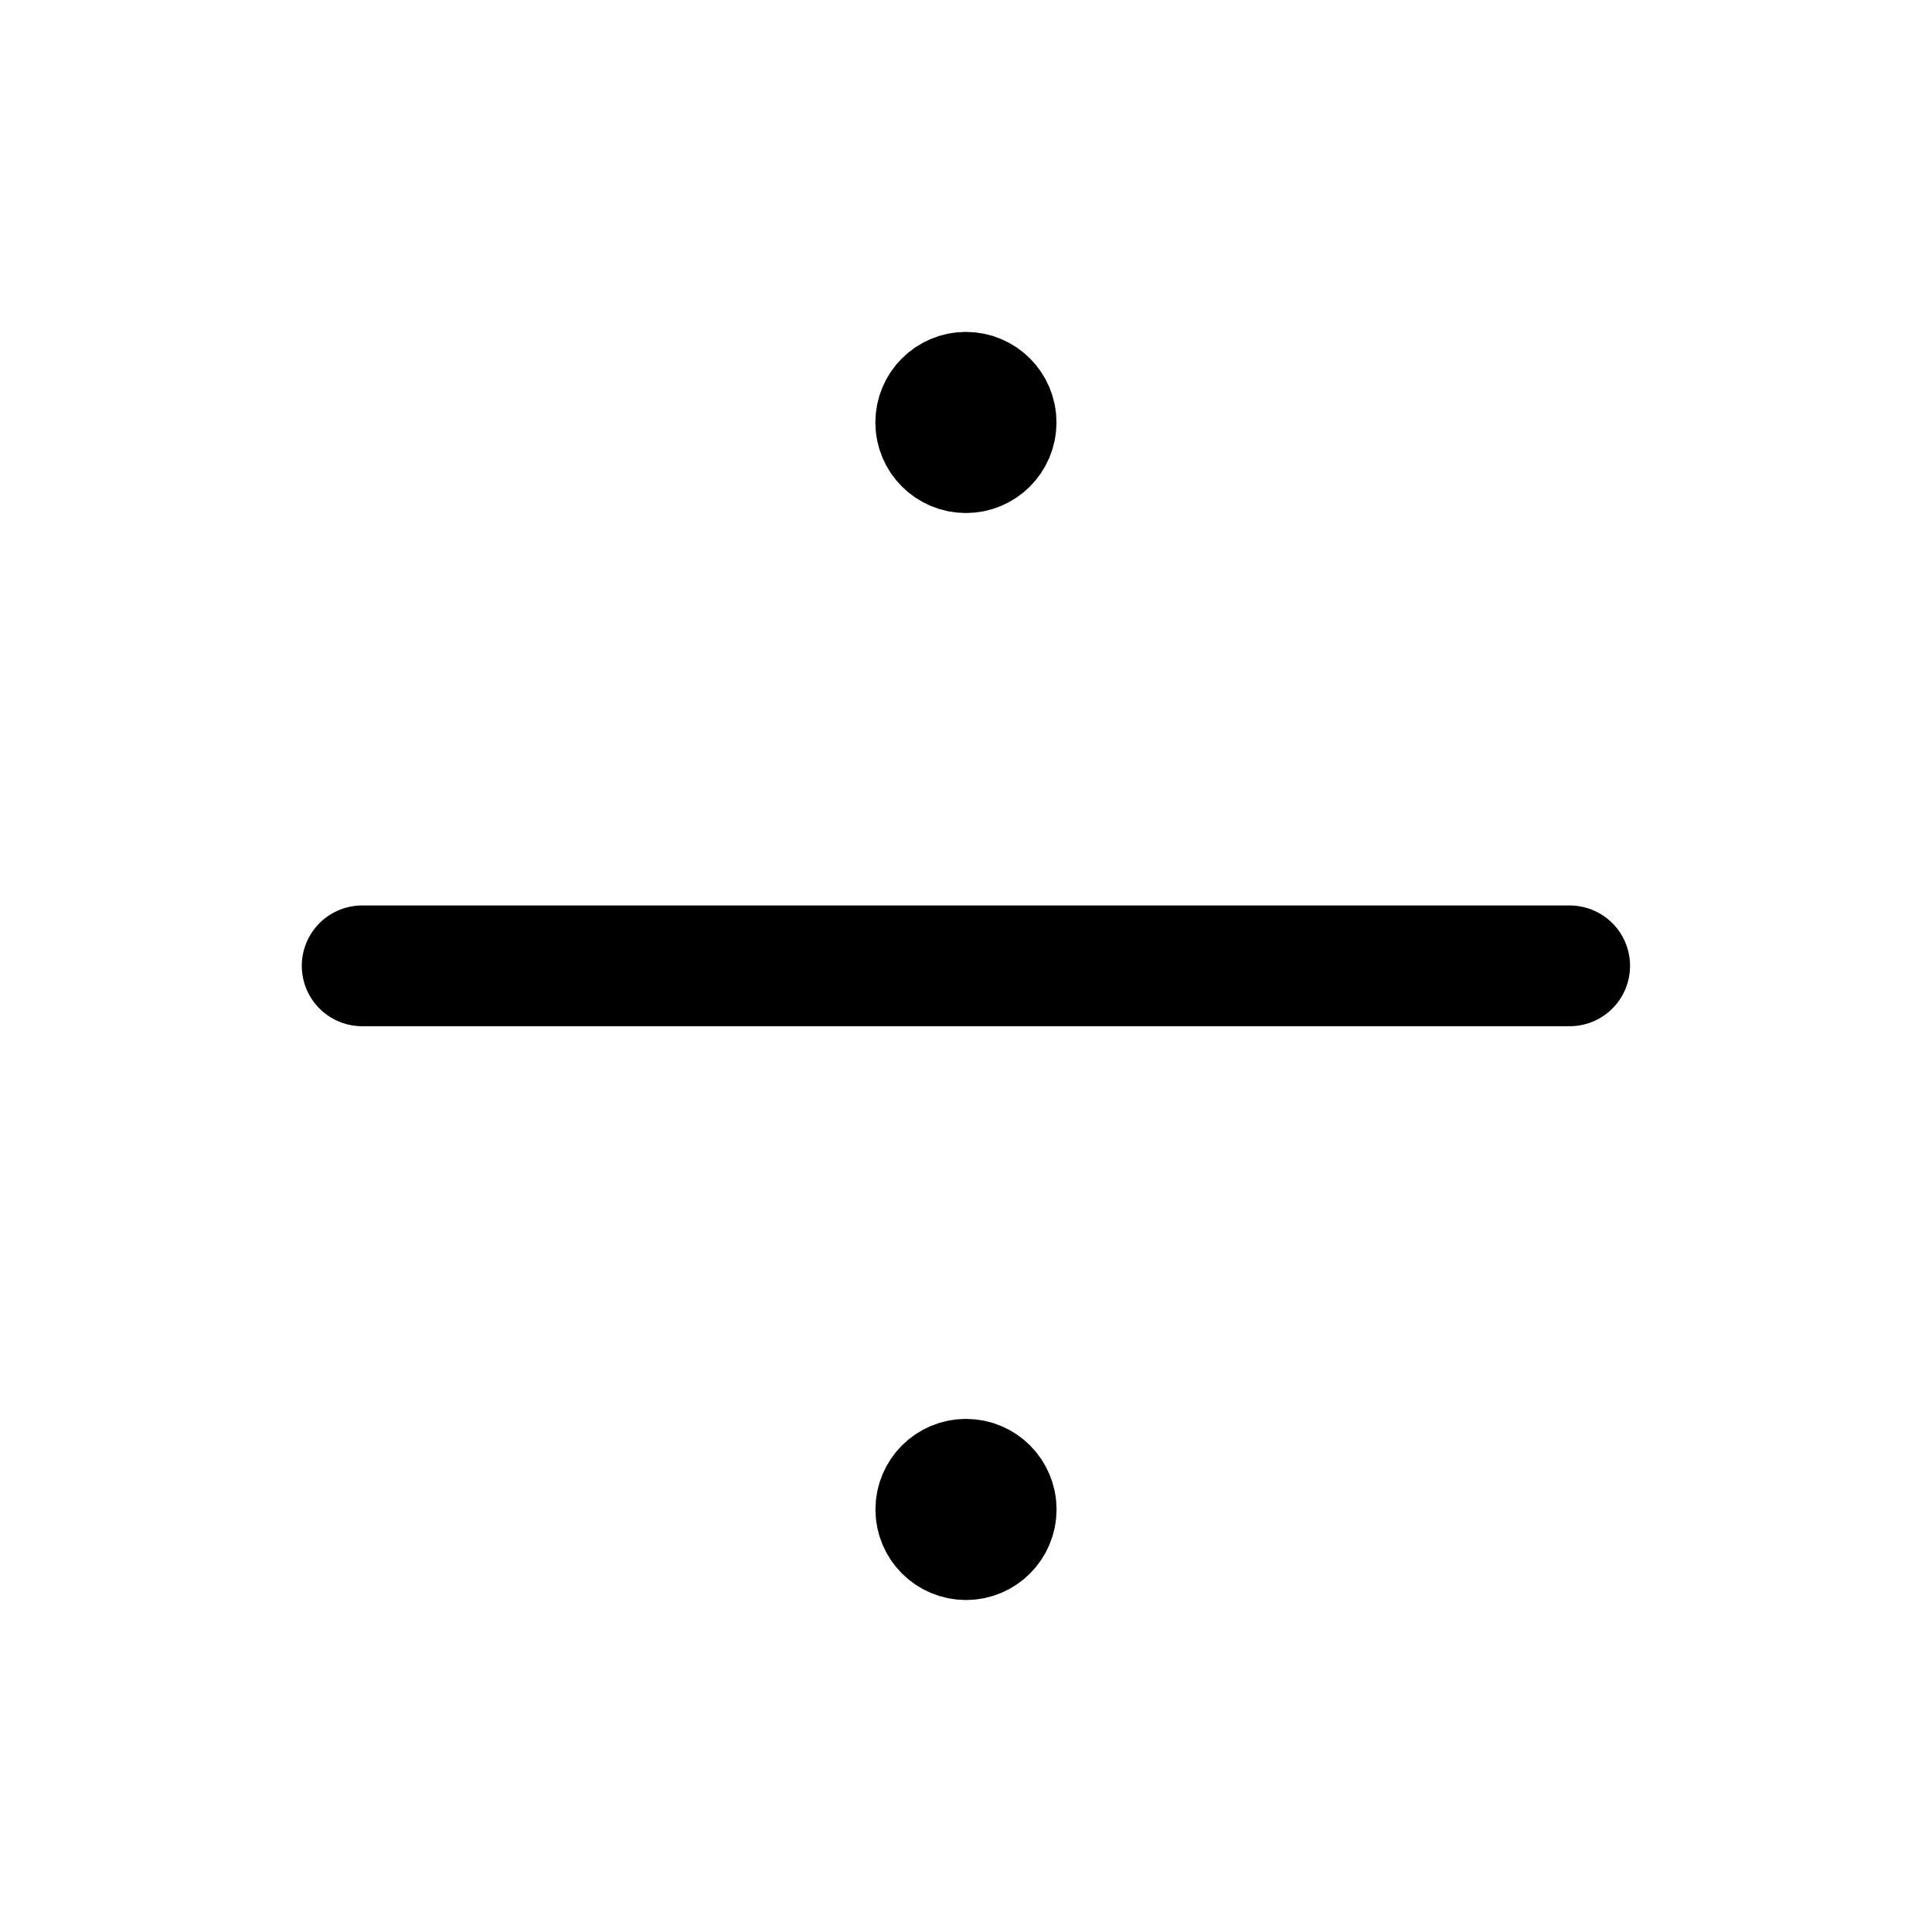
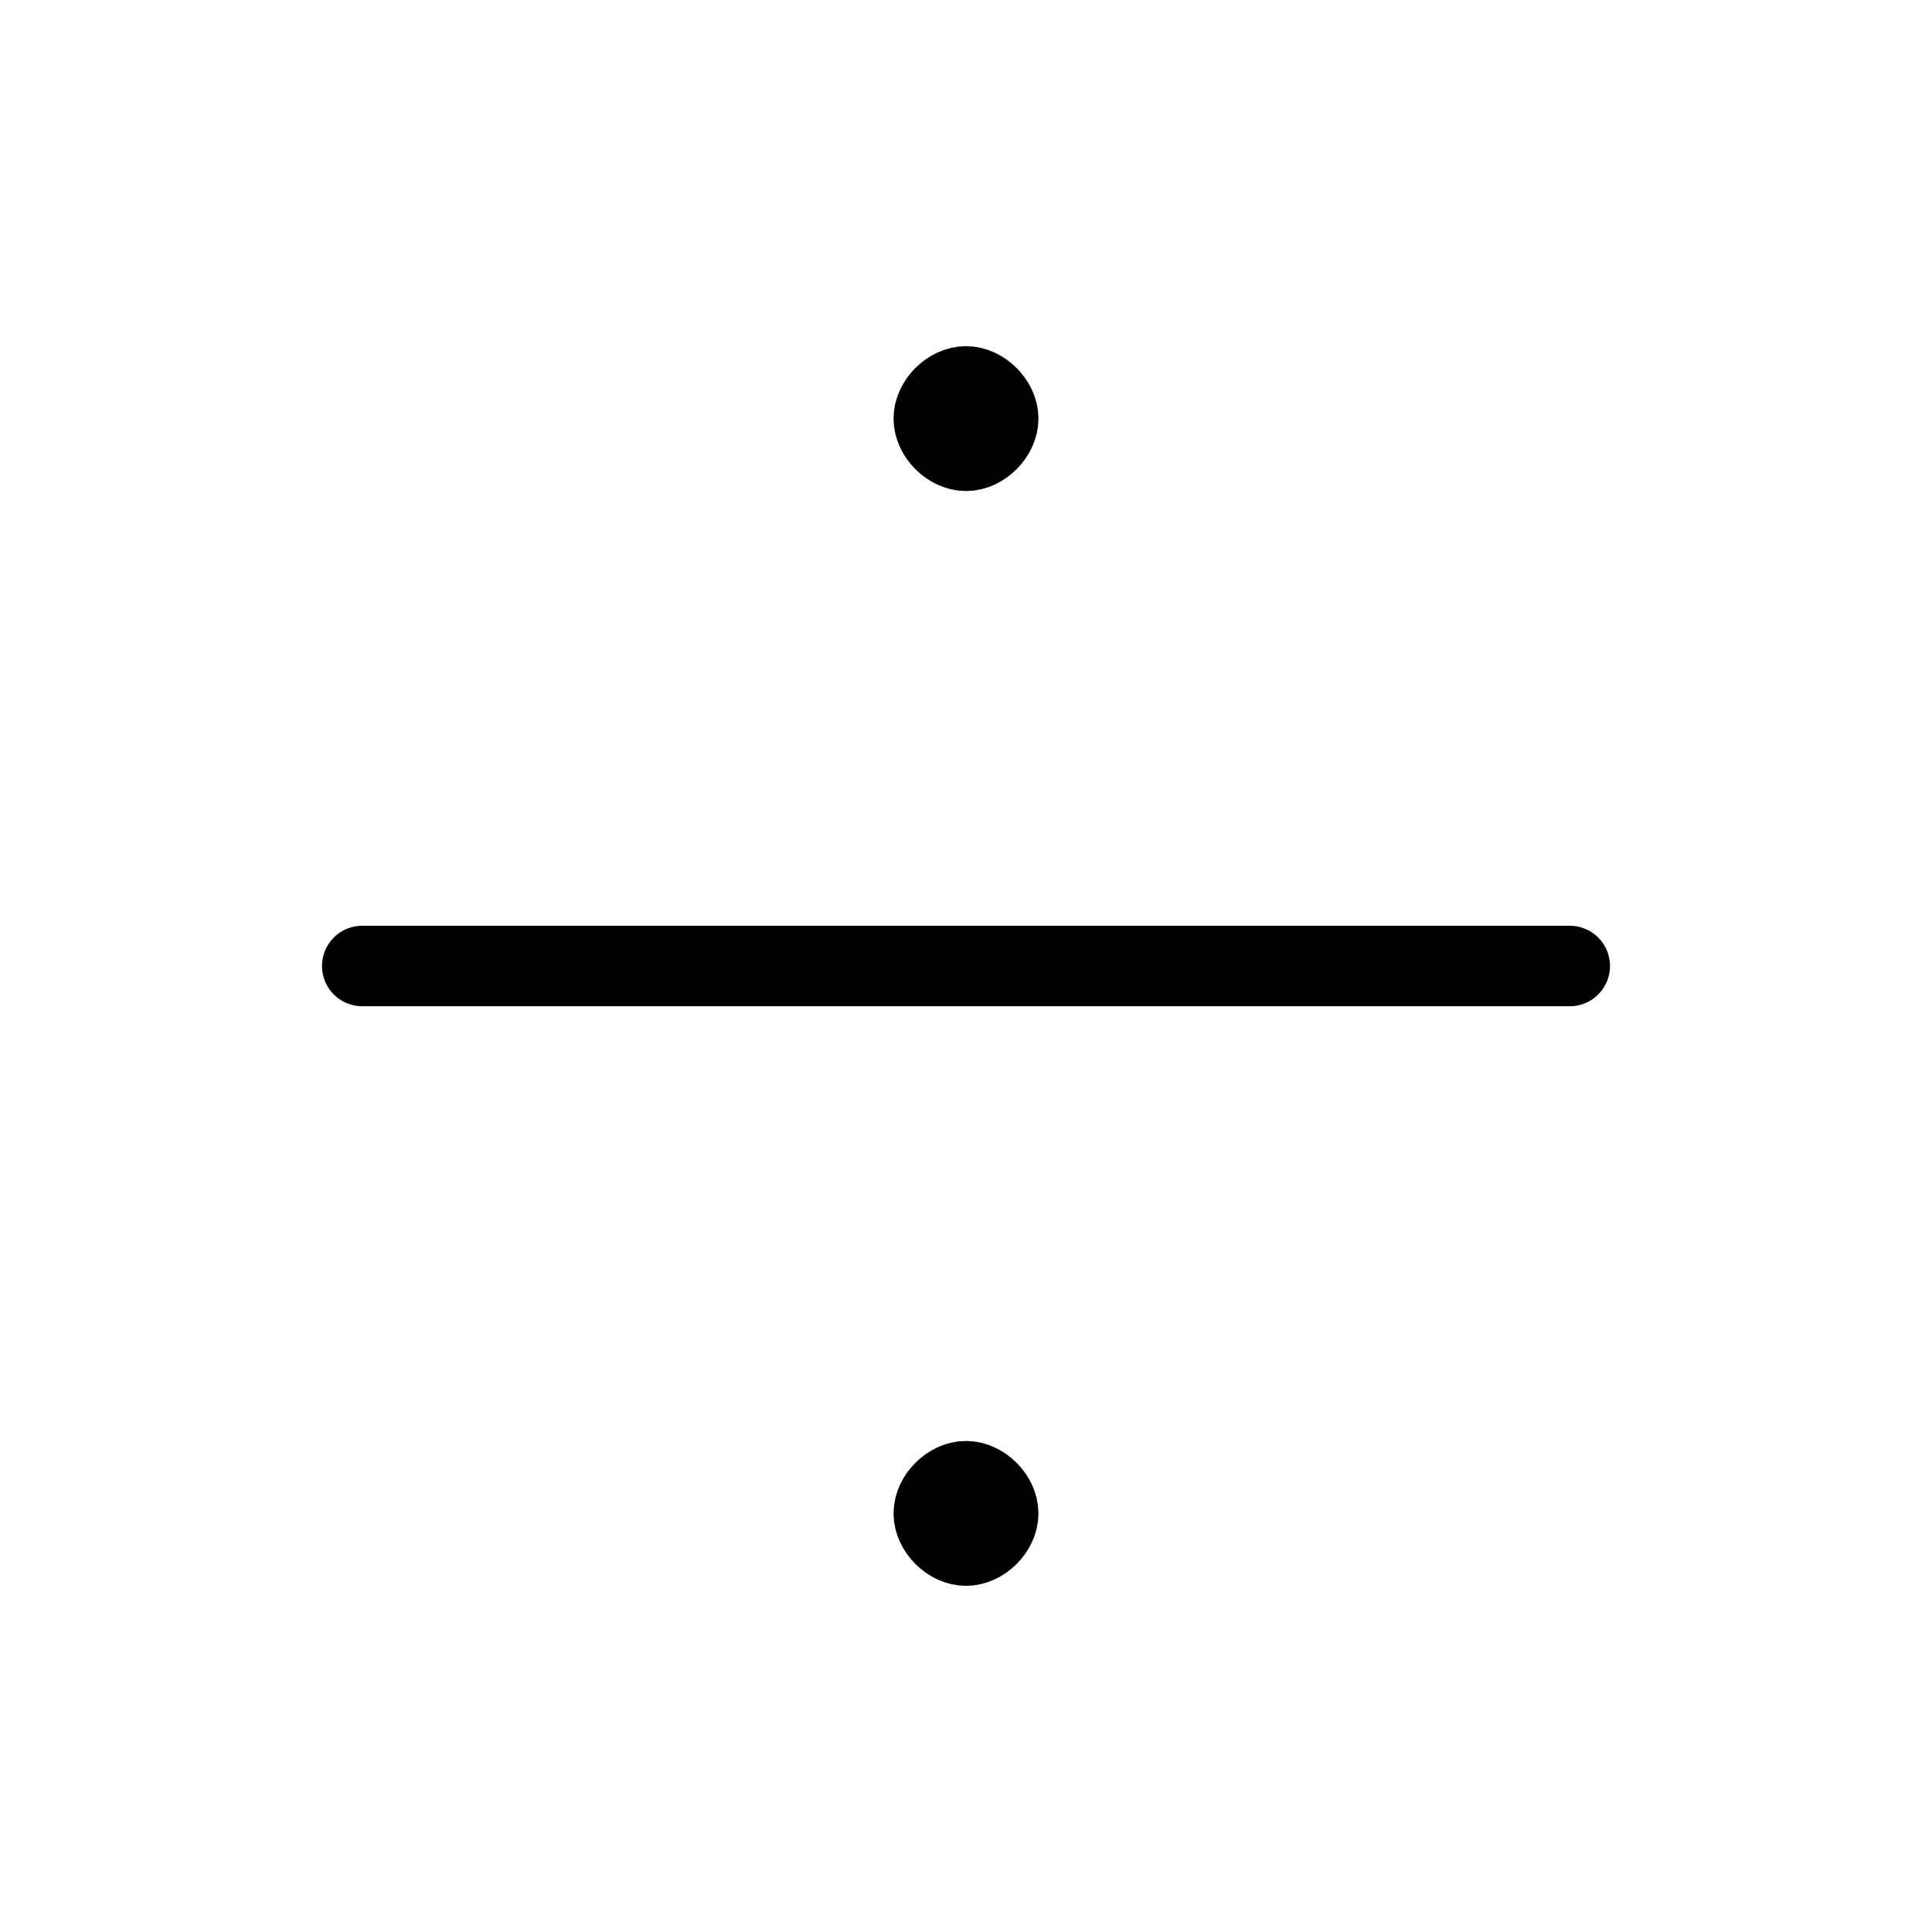
- <svg xmlns="http://www.w3.org/2000/svg" fill="none" viewBox="0 0 24 24" stroke-width="1.5" stroke="currentColor" aria-hidden="true" data-slot="icon">
-   <path stroke-linecap="round" stroke-linejoin="round" d="M4.499 11.998h15m-7.5-6.75h.008v.008h-.008v-.008Zm.375 0a.375.375 0 1 1-.75 0 .375.375 0 0 1 .75 0ZM12 18.751h.007v.007H12v-.007Zm.375 0a.375.375 0 1 1-.75 0 .375.375 0 0 1 .75 0Z" />
+ <svg xmlns="http://www.w3.org/2000/svg" id="Layer_1" width="24" height="24" version="1.1" viewBox="0 0 24 24">
+   <path d="M4.5,12h15M12,5.2h0s0,0,0,0h0ZM12.4,5.2c0,.2-.2.4-.4.4s-.4-.2-.4-.4.2-.4.4-.4.4.2.4.4ZM12,18.8h0s0,0,0,0h0ZM12.4,18.8c0,.2-.2.4-.4.4s-.4-.2-.4-.4.2-.4.4-.4.4.2.4.4Z" fill="none" stroke="#000" stroke-linecap="round" stroke-miterlimit="10" />
</svg>
